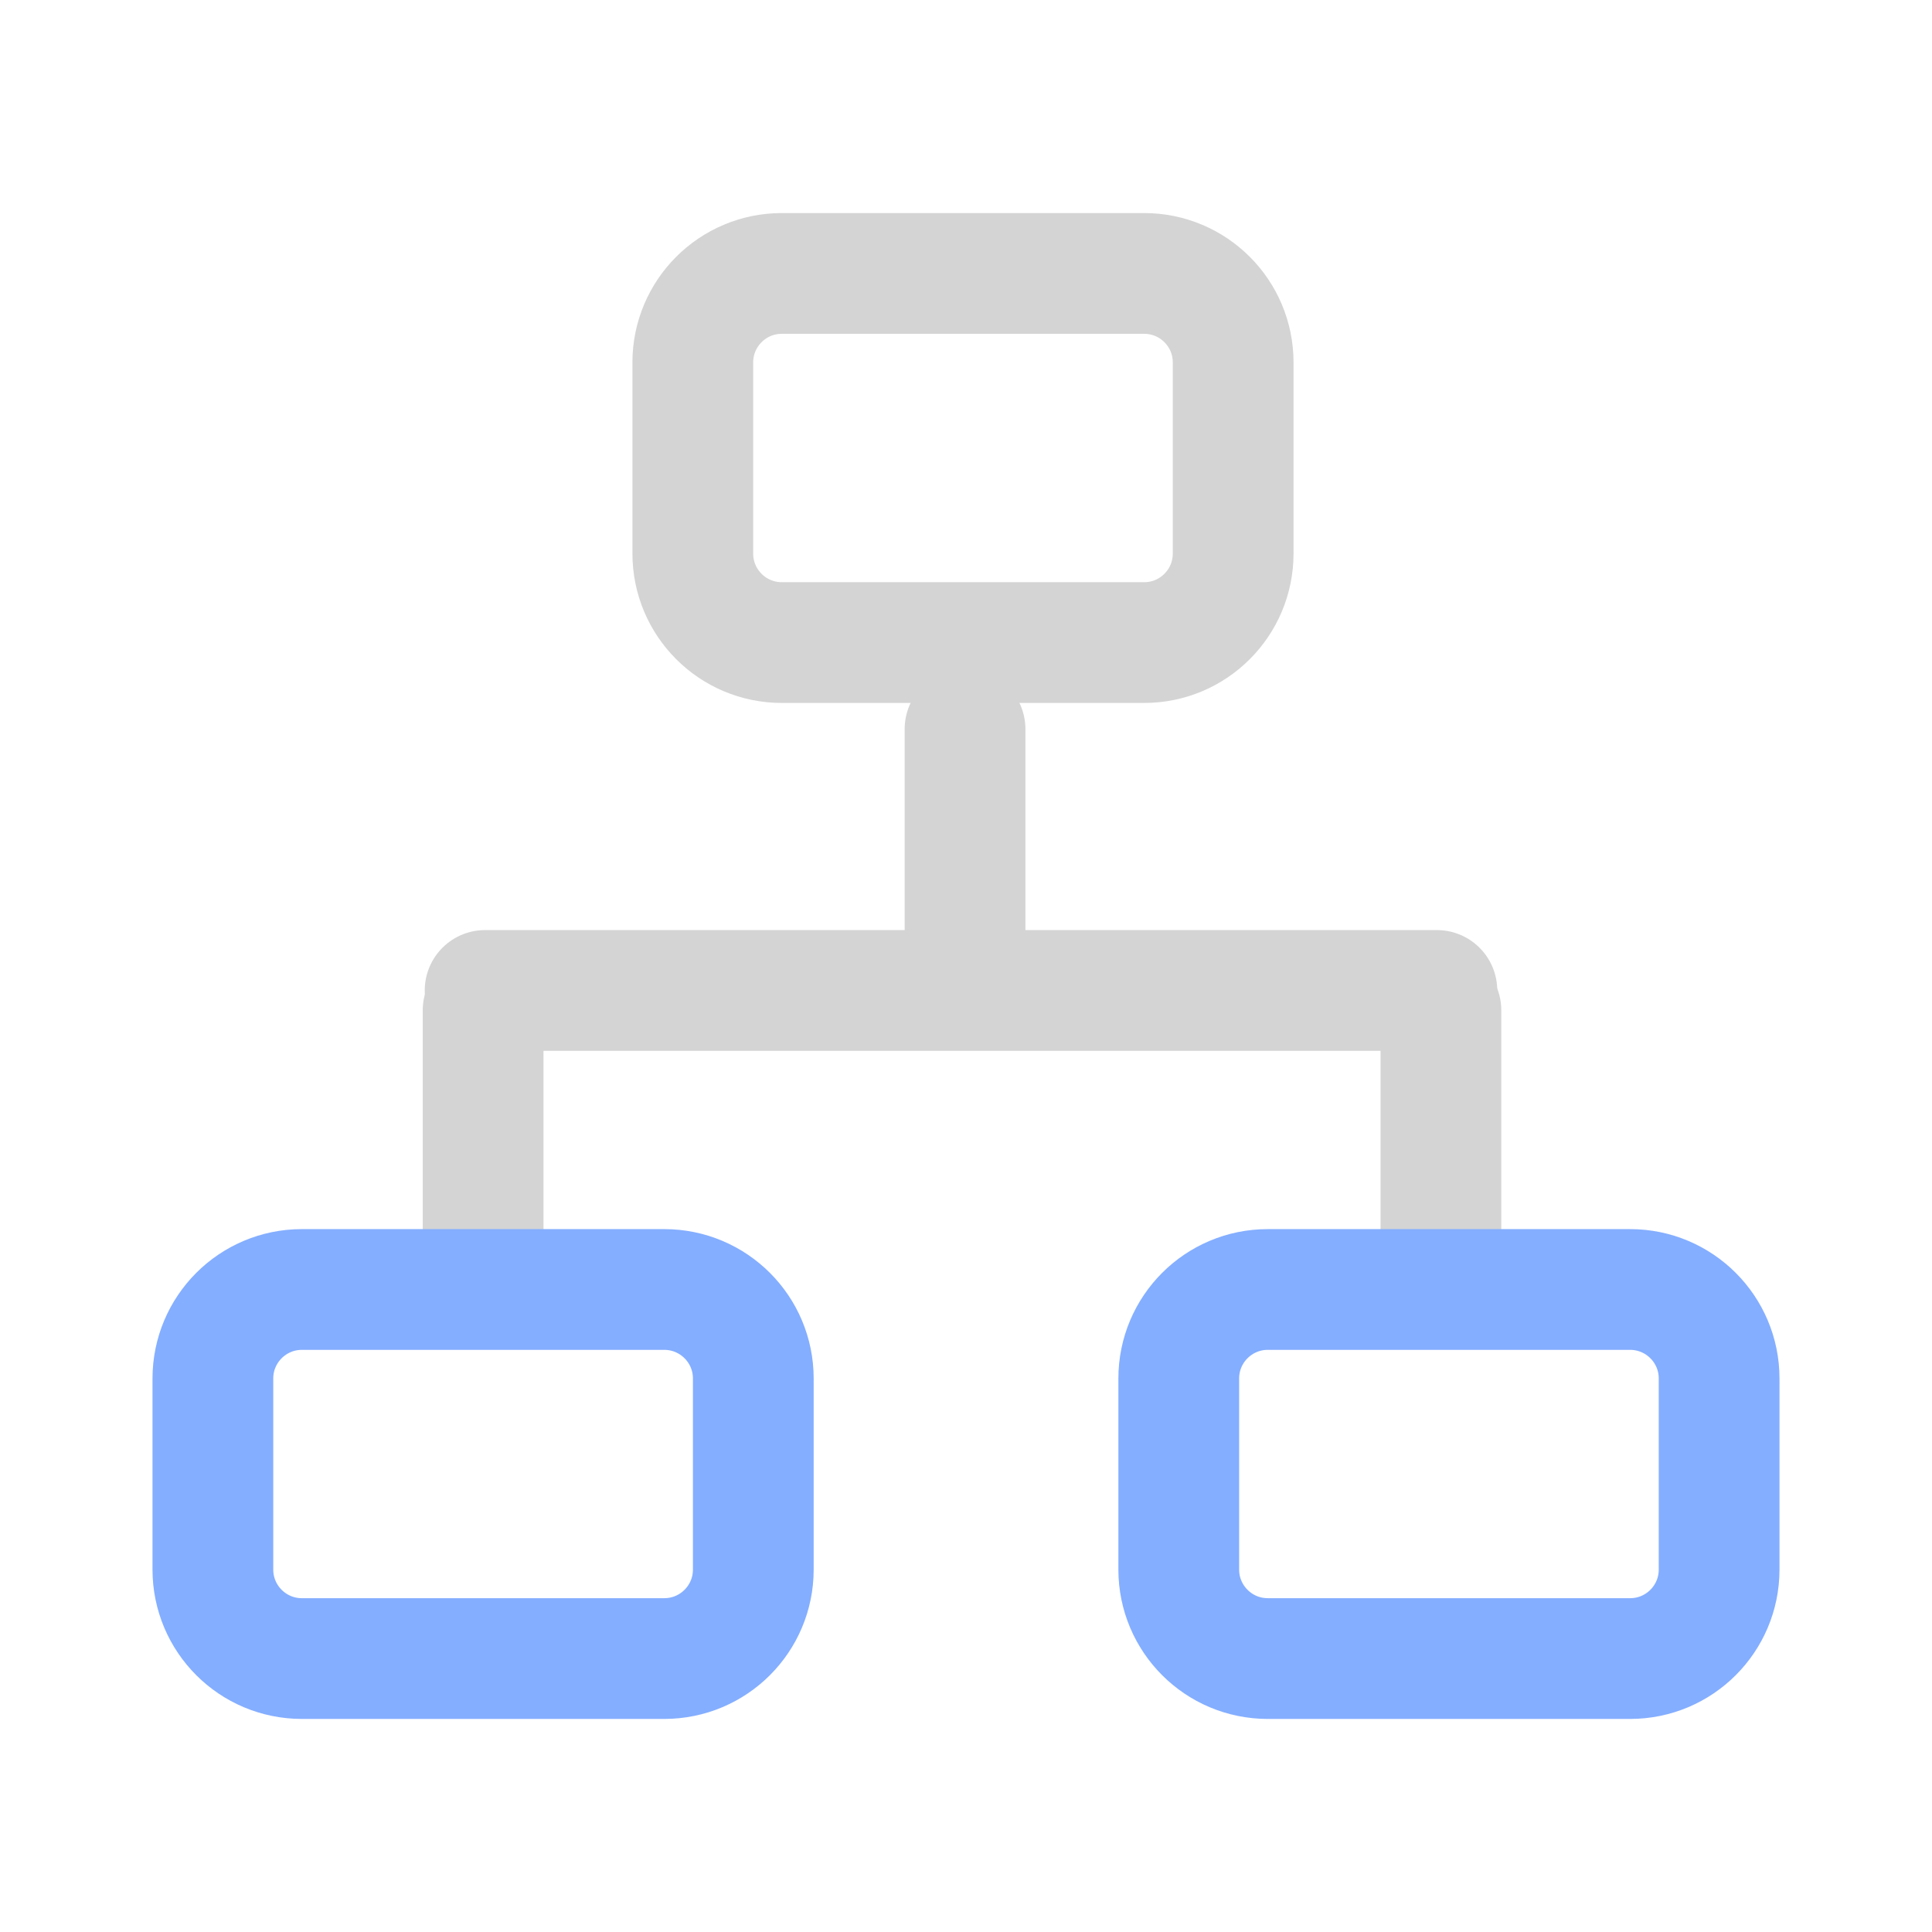
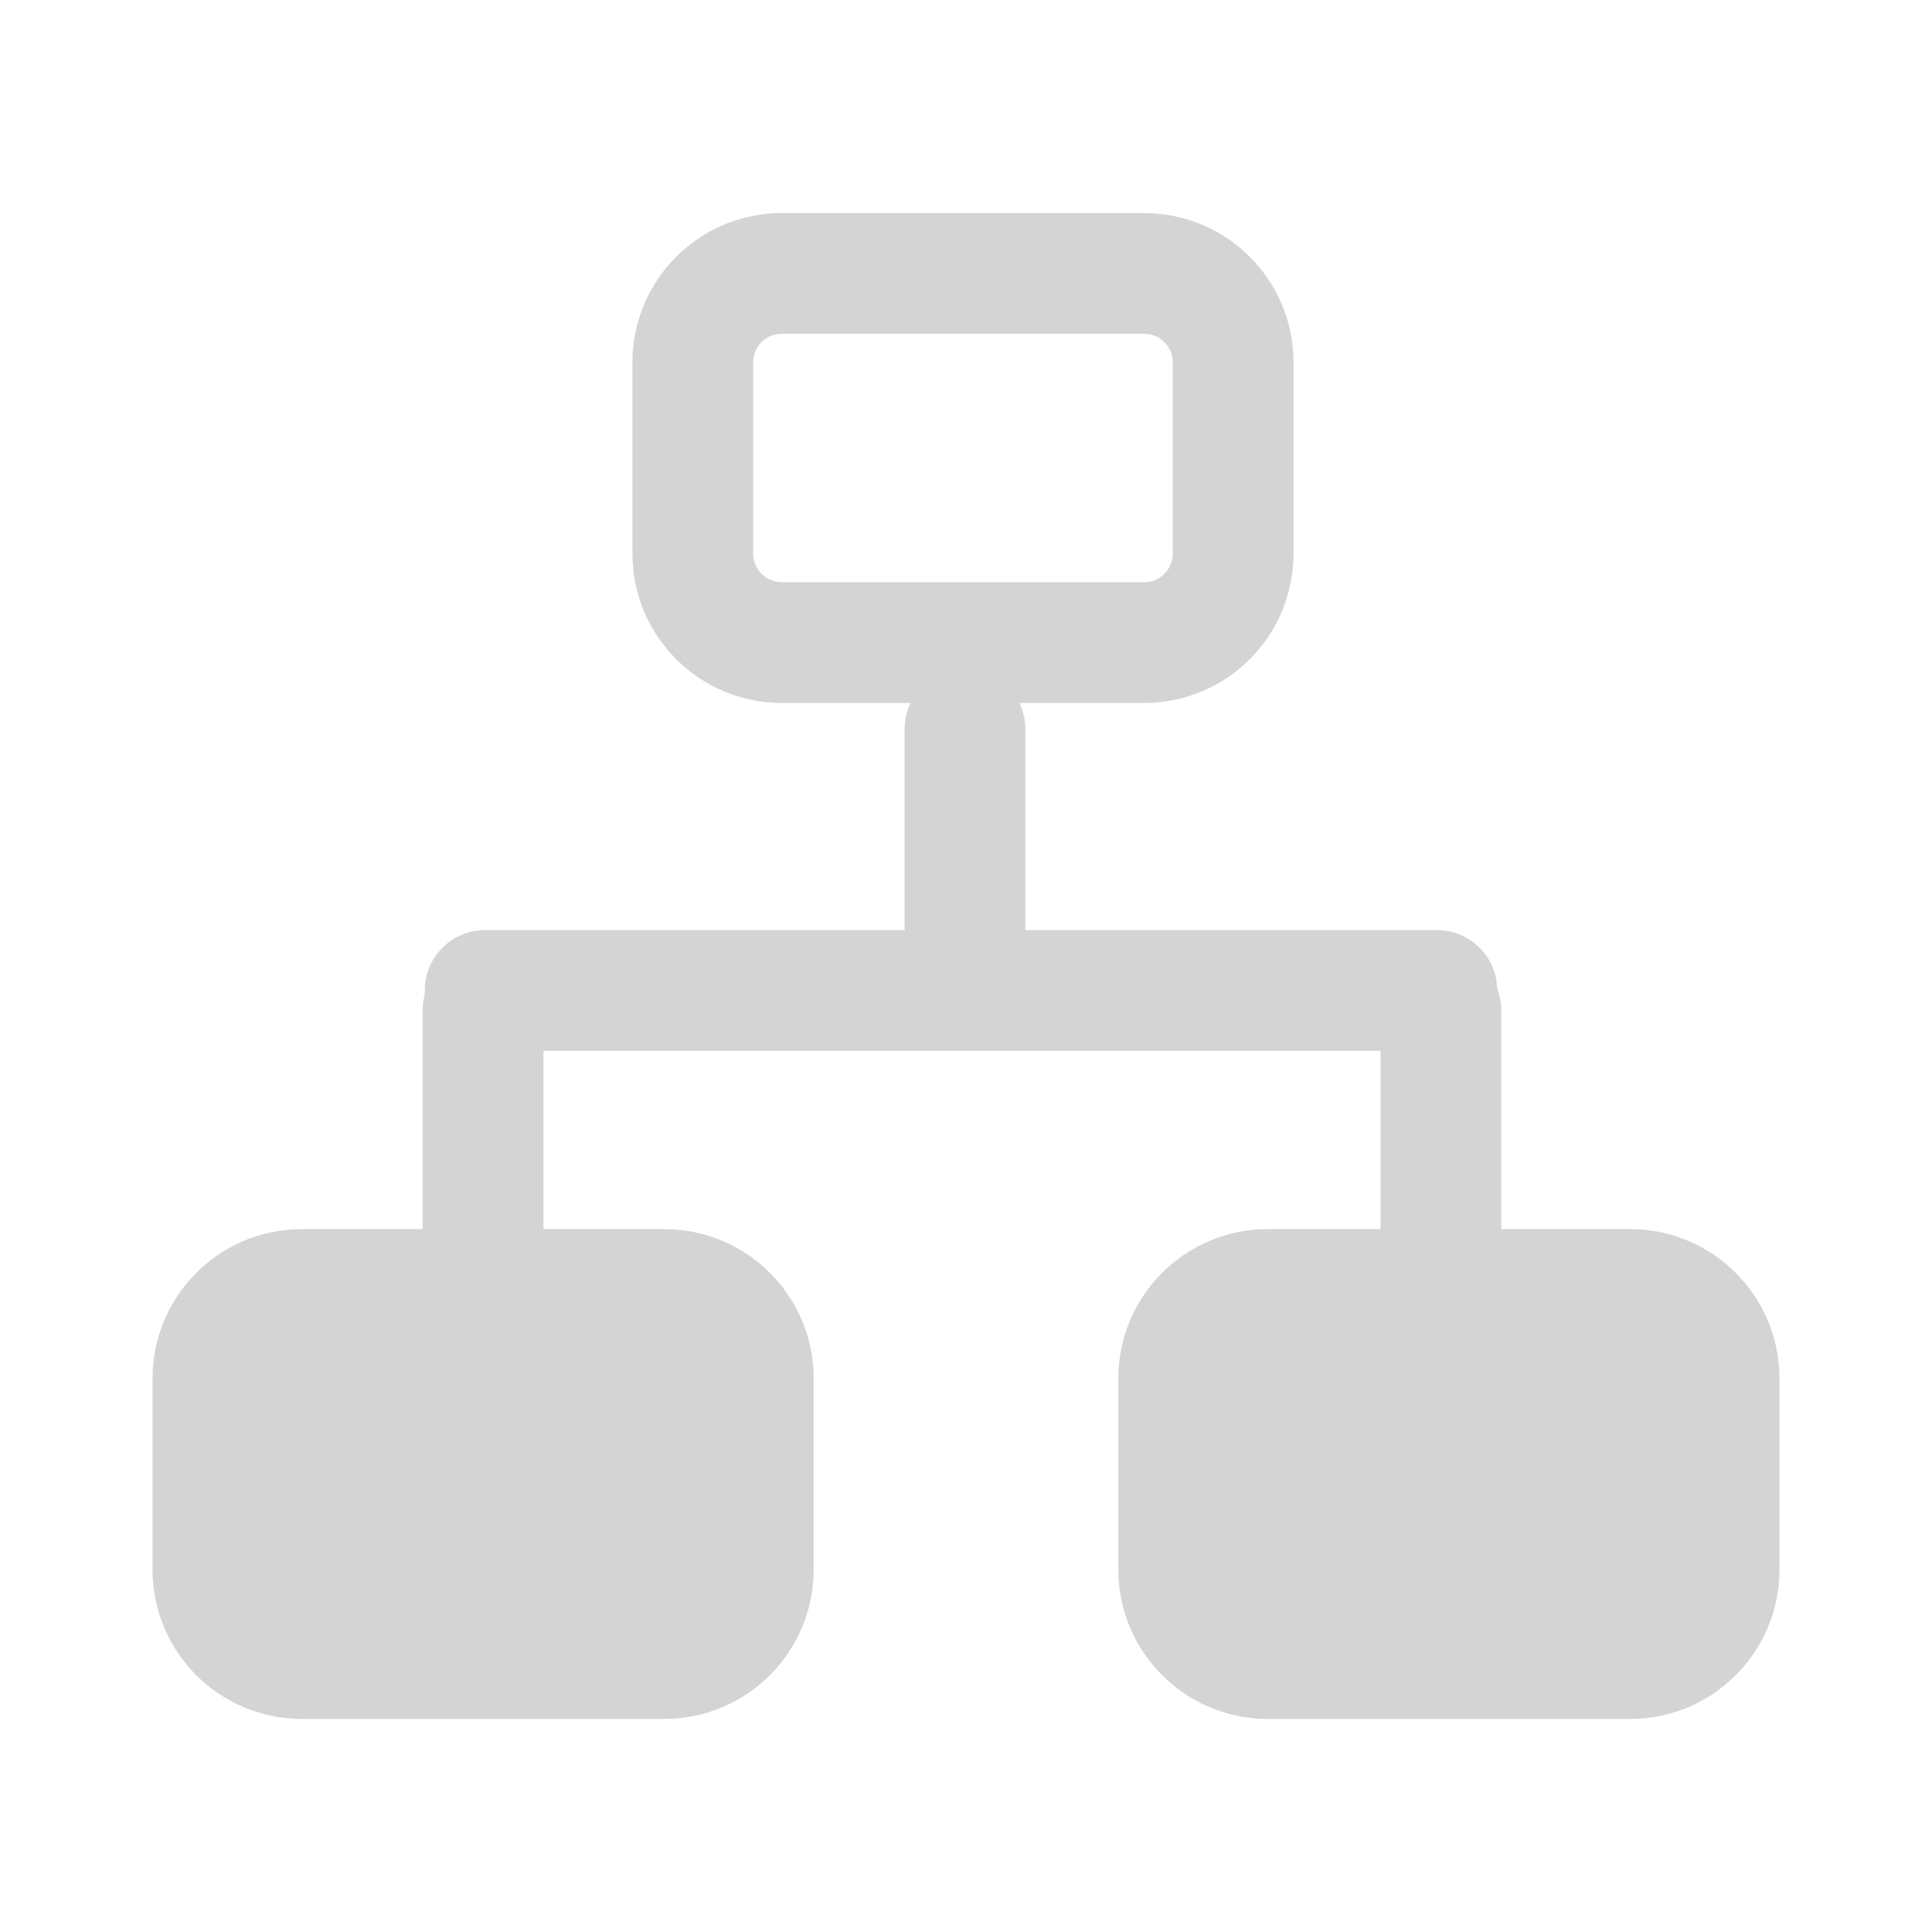
- <svg xmlns="http://www.w3.org/2000/svg" width="32" height="32" viewBox="-2 -3.003 32 32" fill="none">
+ <svg xmlns="http://www.w3.org/2000/svg" width="32" height="32" viewBox="-2.000 -3.003 32 32" fill="none">
  <g id="Content_STROKE">
    <path id="Vector" d="M6.035 13.402H21.799" stroke="#D4D4D4" stroke-width="2" stroke-linecap="round" stroke-linejoin="round" />
-     <path id="Vector_2" d="M6.002 13.731L6.002 17.837" stroke="#D4D4D4" stroke-width="2" stroke-linecap="round" stroke-linejoin="round" />
+     <path id="Vector_2" d="M6.001 13.731L6.001 17.837" stroke="#D4D4D4" stroke-width="2" stroke-linecap="round" stroke-linejoin="round" />
    <path id="Vector_3" d="M21.866 13.731V17.837" stroke="#D4D4D4" stroke-width="2" stroke-linecap="round" stroke-linejoin="round" />
-     <path id="Vector_4" d="M9.002 18.355H3C2.186 18.355 1.526 19.015 1.526 19.829V22.994C1.526 23.808 2.186 24.468 3 24.468H9.002C9.817 24.468 10.477 23.808 10.477 22.994V19.829C10.477 19.015 9.817 18.355 9.002 18.355Z" stroke="#84AEFF" stroke-width="2" stroke-miterlimit="10" />
-     <path id="Vector_5" d="M25 18.355H18.998C18.184 18.355 17.524 19.015 17.524 19.829V22.994C17.524 23.808 18.184 24.468 18.998 24.468H25C25.814 24.468 26.474 23.808 26.474 22.994V19.829C26.474 19.015 25.814 18.355 25 18.355Z" stroke="#84AEFF" stroke-width="2" stroke-miterlimit="10" />
-     <path id="Vector_6" d="M13.984 9.073L13.984 13.178" stroke="#D4D4D4" stroke-width="2" stroke-linecap="round" stroke-linejoin="round" />
+     <path id="Vector_4" d="M9.002 18.355H3C2.186 18.355 1.526 19.015 1.526 19.829V22.994C1.526 23.808 2.186 24.468 3 24.468H9.002C9.817 24.468 10.477 23.808 10.477 22.994V19.829C10.477 19.015 9.817 18.355 9.002 18.355Z" fill="#D4D4D4" stroke="#D4D4D4" stroke-width="2" stroke-miterlimit="10" />
+     <path id="Vector_5" d="M25 18.355H18.998C18.183 18.355 17.523 19.015 17.523 19.829V22.994C17.523 23.808 18.183 24.468 18.998 24.468H25C25.814 24.468 26.474 23.808 26.474 22.994V19.829C26.474 19.015 25.814 18.355 25 18.355Z" fill="#D4D4D4" stroke="#D4D4D4" stroke-width="2" stroke-miterlimit="10" />
+     <path id="Vector_6" d="M13.983 9.073L13.983 13.178" stroke="#D4D4D4" stroke-width="2" stroke-linecap="round" stroke-linejoin="round" />
    <path id="Vector_7" d="M16.951 1.526H10.949C10.135 1.526 9.475 2.186 9.475 3V6.165C9.475 6.98 10.135 7.64 10.949 7.64H16.951C17.765 7.64 18.425 6.98 18.425 6.165V3C18.425 2.186 17.765 1.526 16.951 1.526Z" stroke="#D4D4D4" stroke-width="2" stroke-linecap="round" stroke-linejoin="round" />
  </g>
</svg>
